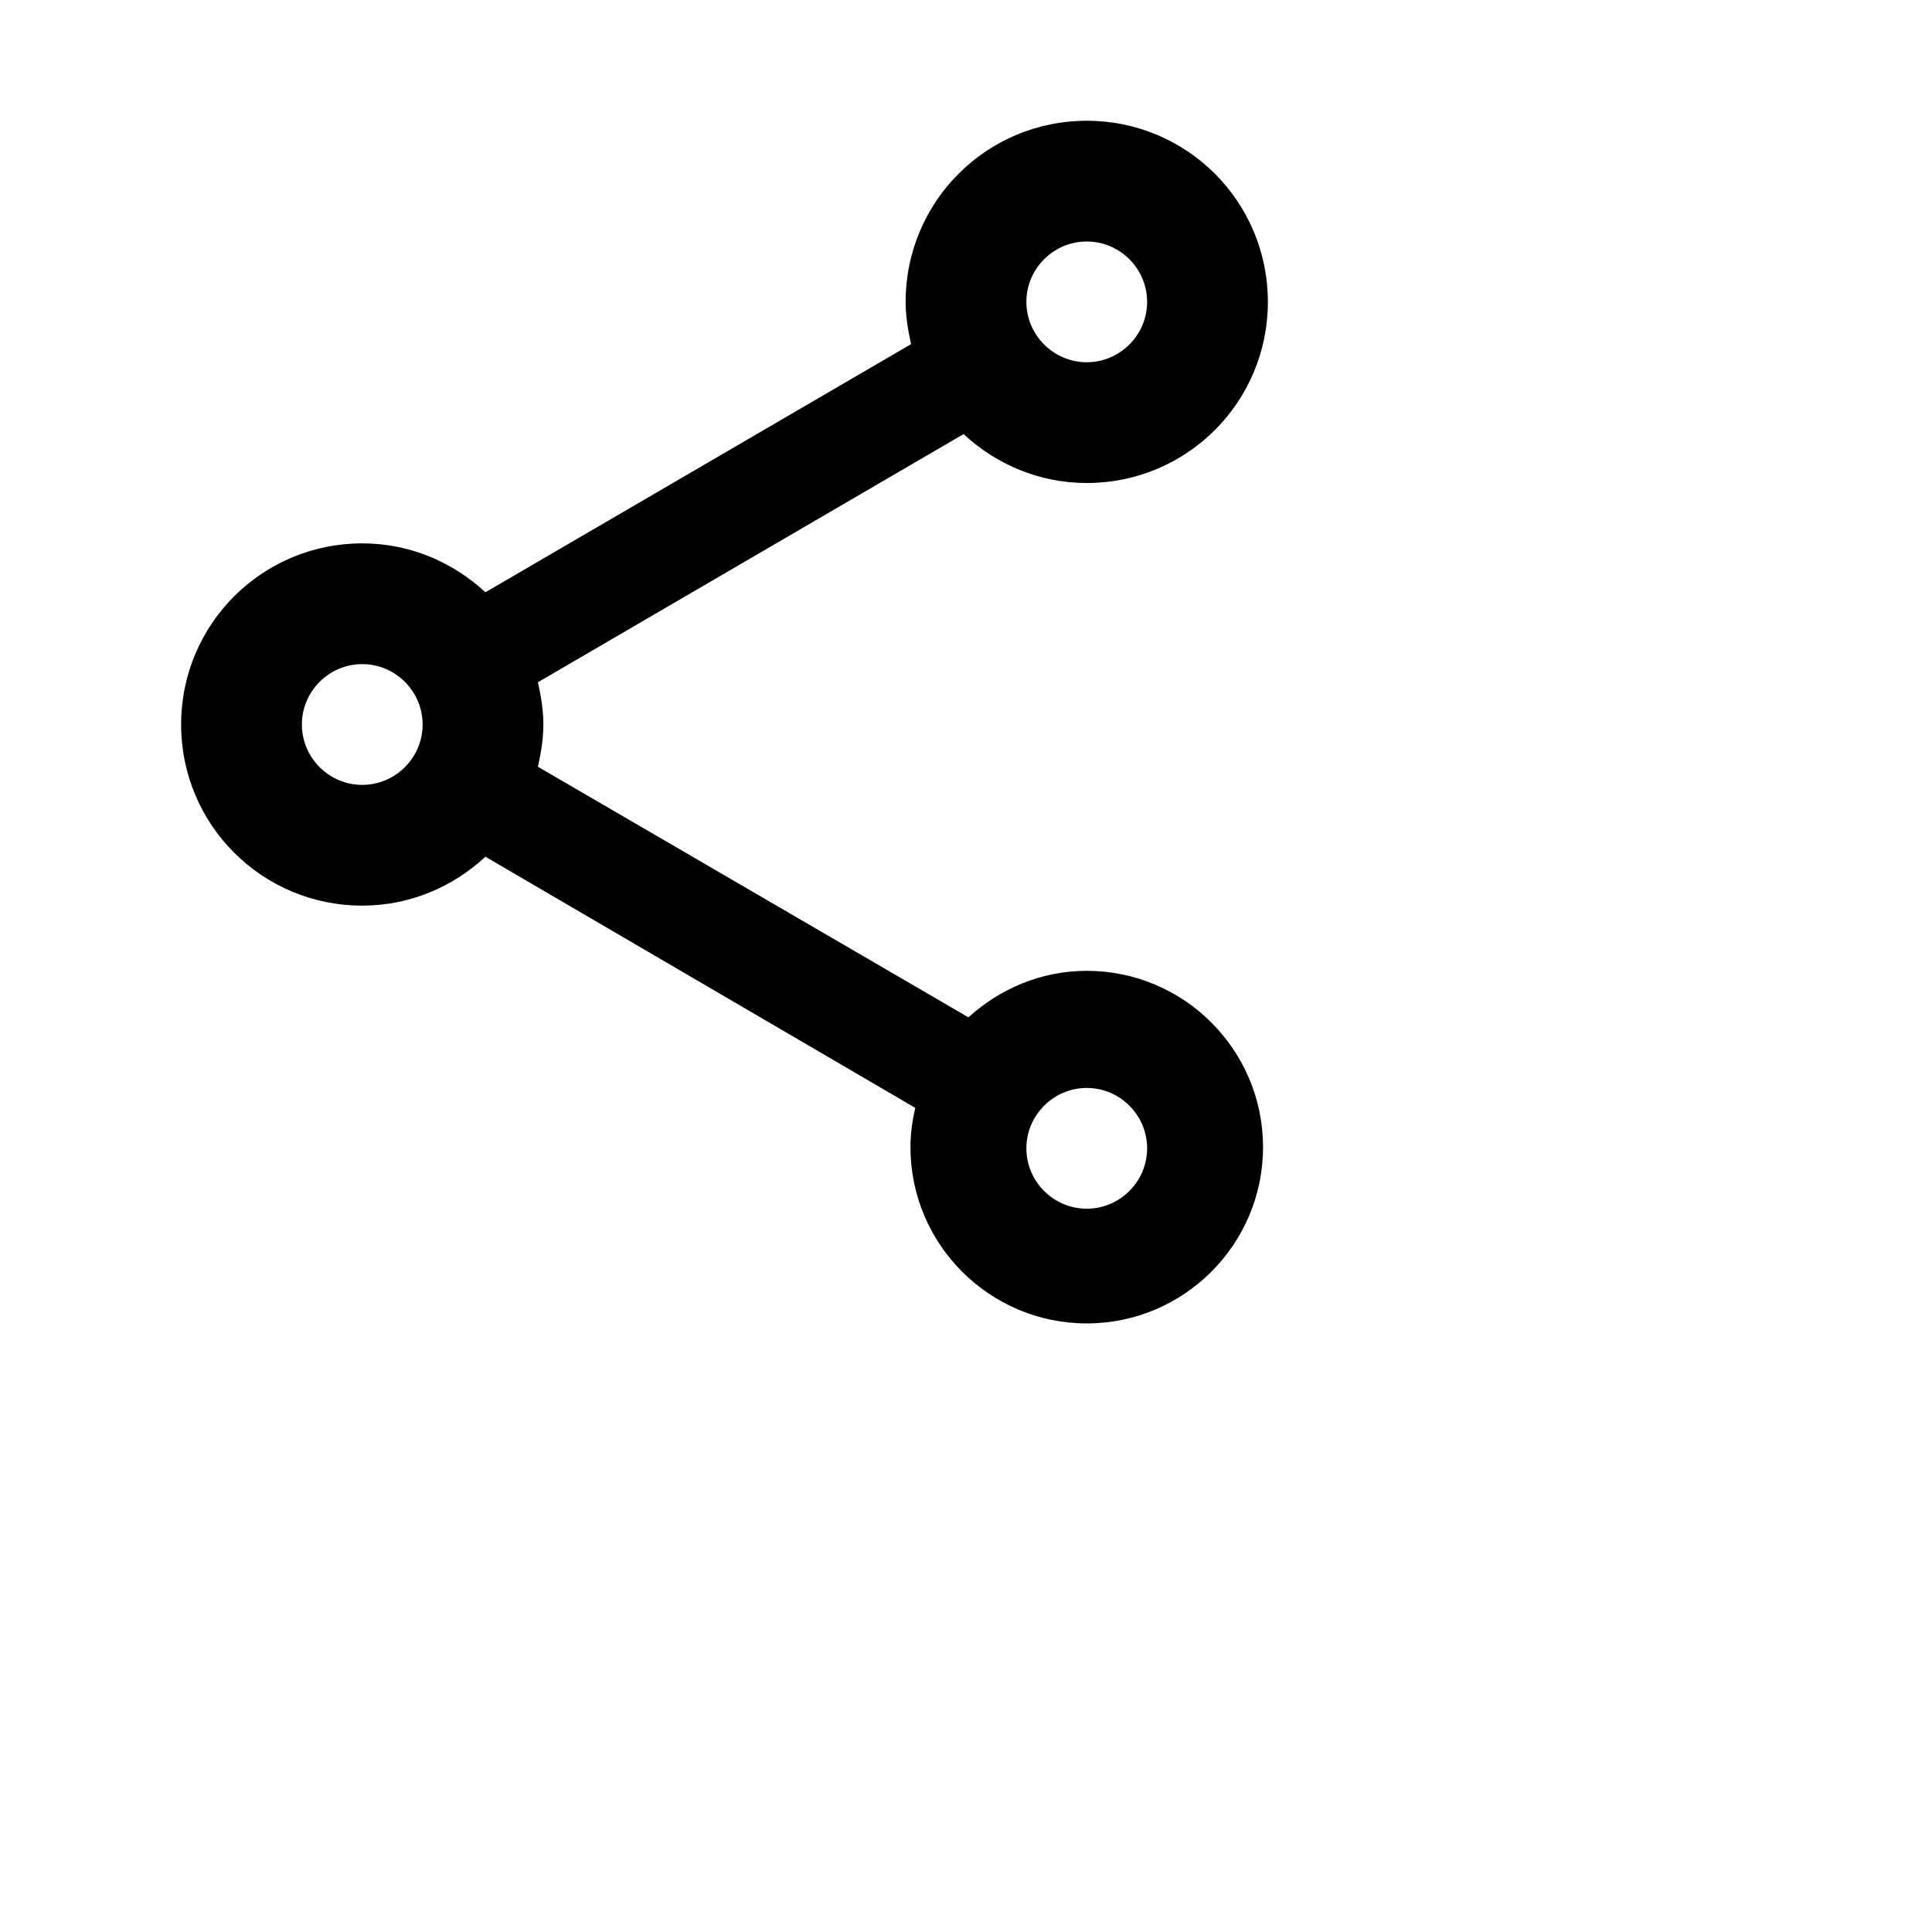
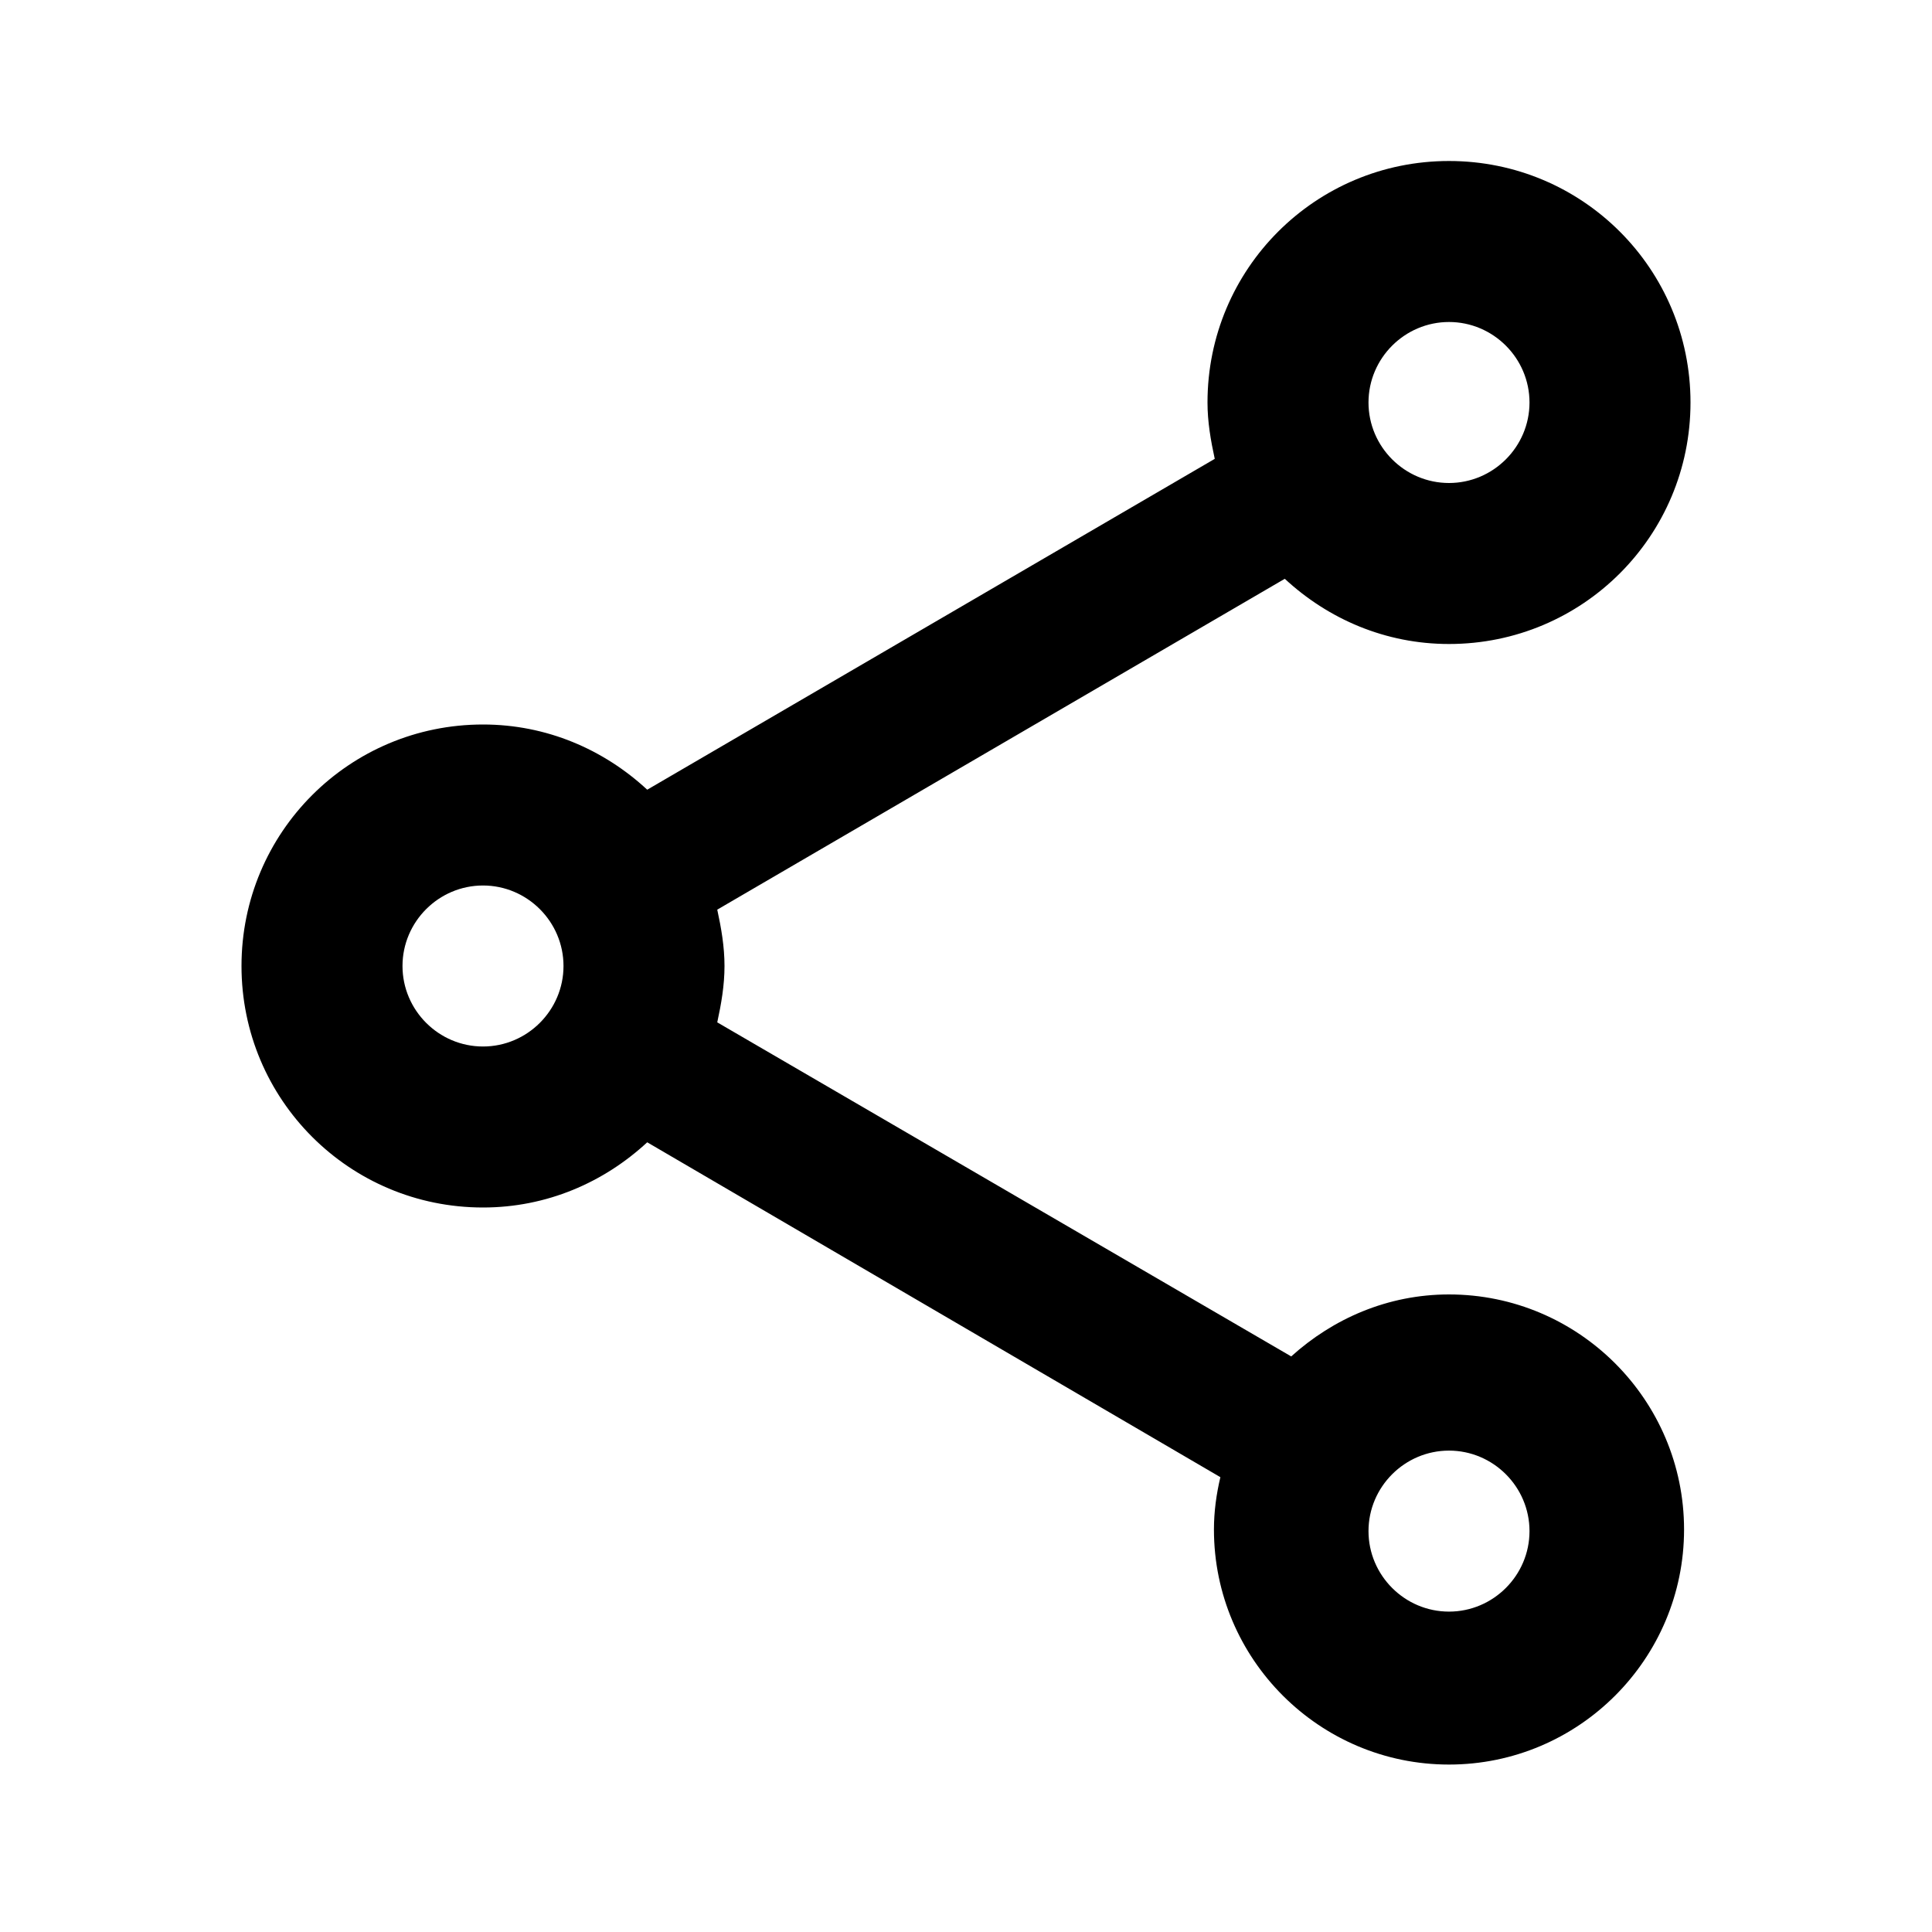
- <svg xmlns="http://www.w3.org/2000/svg" width="32" height="32" viewBox="0 0 32 32">
+ <svg xmlns="http://www.w3.org/2000/svg" viewBox="0 0 24 24">
  <path fill="none" d="M0 0h24v24H0V0z" />
  <path d="M18 16.08c-.76 0-1.44.3-1.96.77L8.91 12.7c.05-.23.09-.46.09-.7s-.04-.47-.09-.7l7.05-4.11c.54.5 1.25.81 2.04.81 1.66 0 3-1.34 3-3s-1.34-3-3-3-3 1.34-3 3c0 .24.04.47.09.7L8.04 9.81C7.5 9.31 6.79 9 6 9c-1.66 0-3 1.34-3 3s1.34 3 3 3c.79 0 1.5-.31 2.04-.81l7.12 4.16c-.05.21-.08.43-.08.65 0 1.61 1.31 2.92 2.92 2.92s2.92-1.31 2.92-2.92c0-1.61-1.31-2.92-2.92-2.92zM18 4c.55 0 1 .45 1 1s-.45 1-1 1-1-.45-1-1 .45-1 1-1zM6 13c-.55 0-1-.45-1-1s.45-1 1-1 1 .45 1 1-.45 1-1 1zm12 7.02c-.55 0-1-.45-1-1s.45-1 1-1 1 .45 1 1-.45 1-1 1z" />
</svg>
